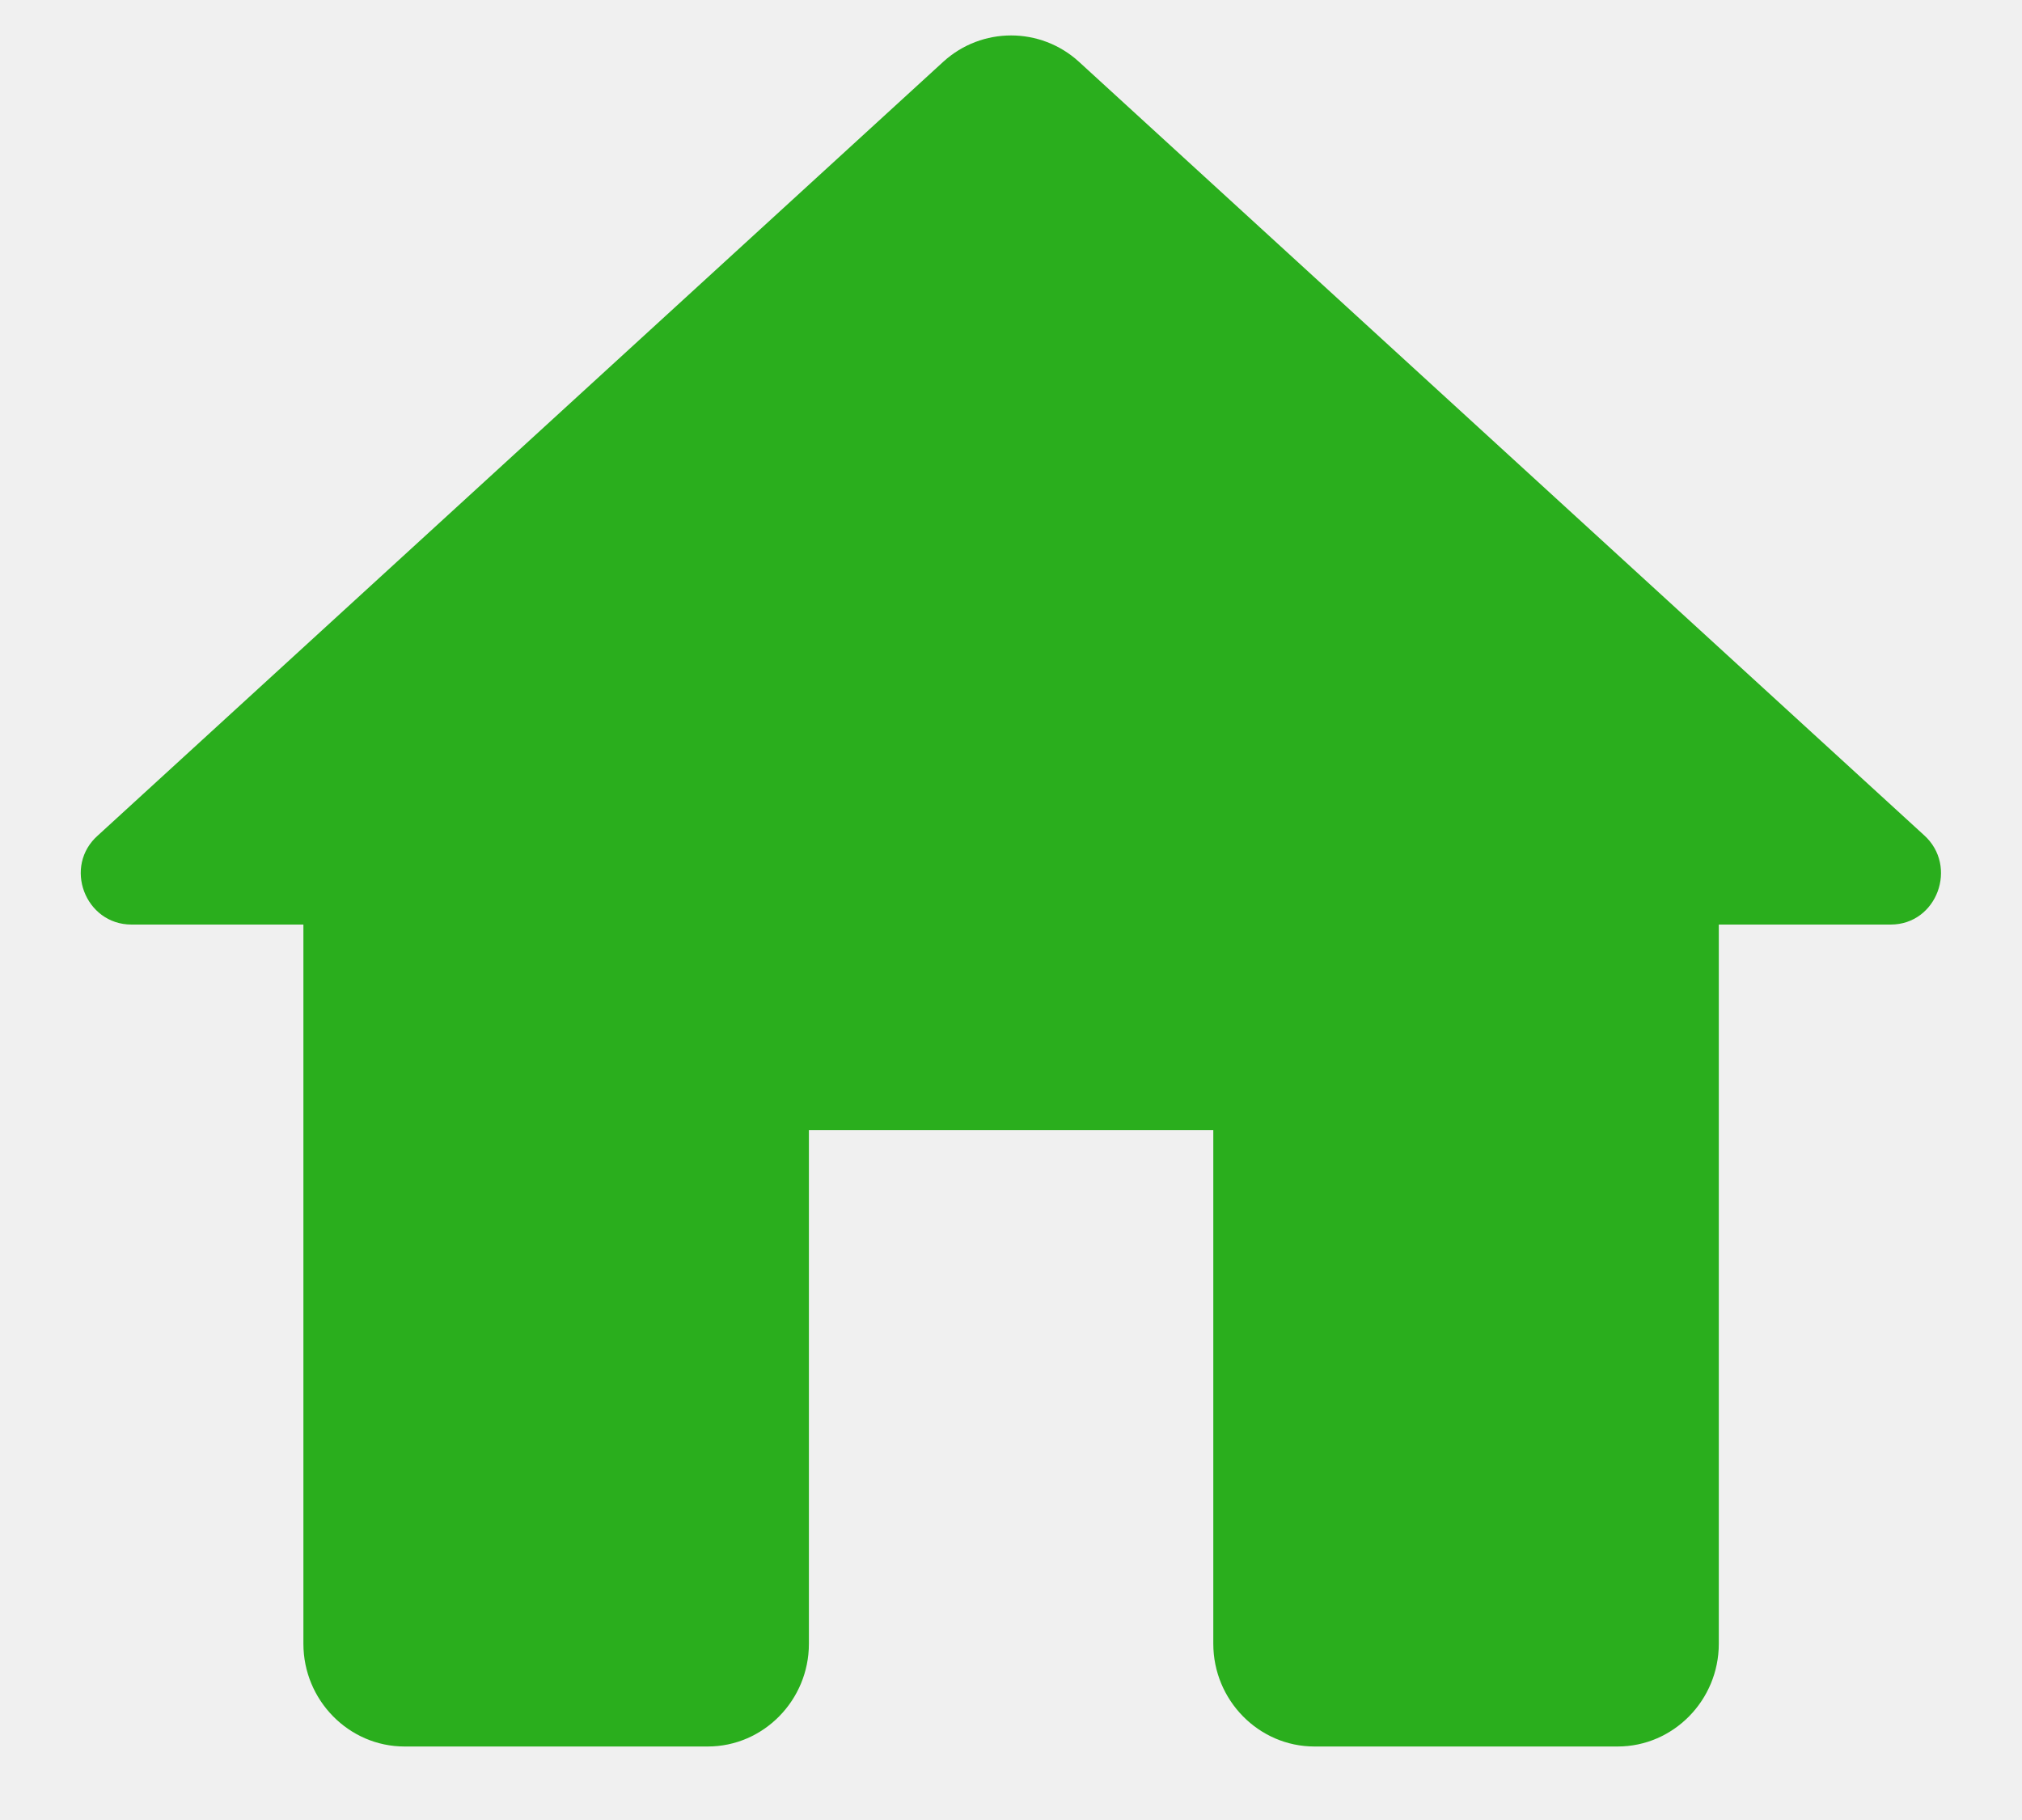
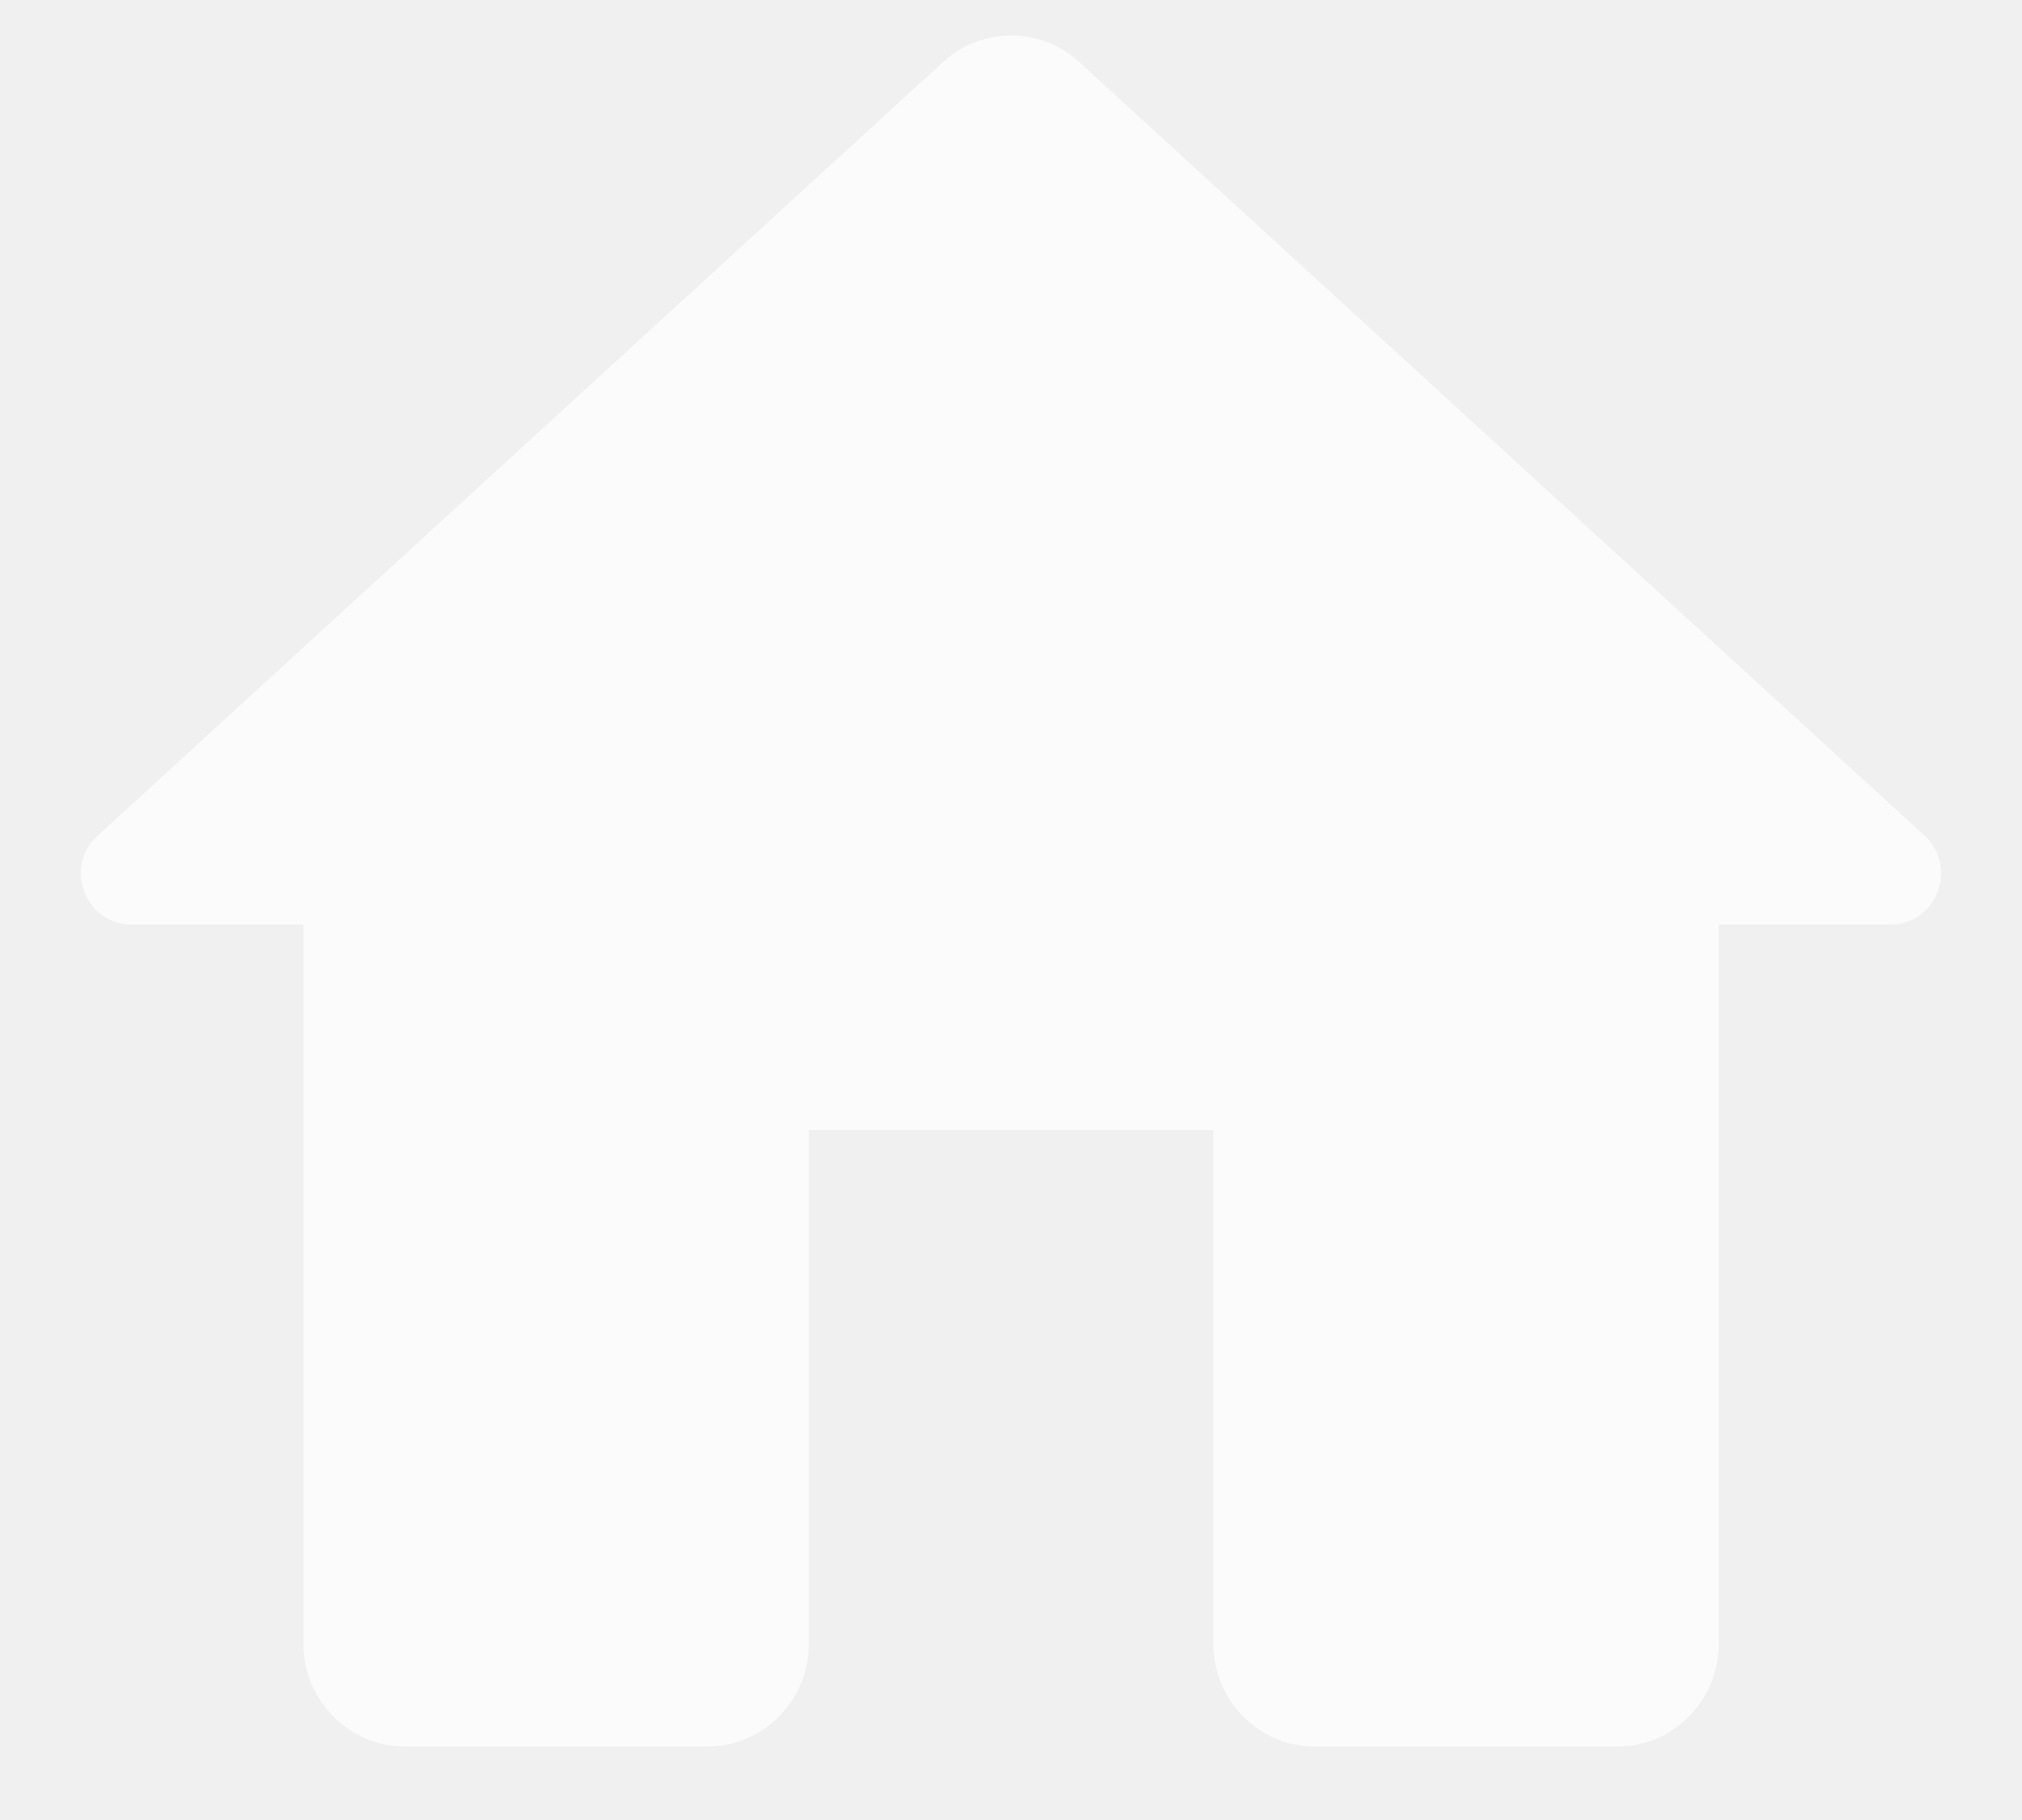
<svg xmlns="http://www.w3.org/2000/svg" width="20" height="18" viewBox="0 0 20 18" fill="none">
-   <g clip-path="url(#clip0_60_3632)">
-     <path fill-rule="evenodd" clip-rule="evenodd" d="M12.001 16.257V11.177H8.001V16.257C8.001 16.816 7.551 17.273 7.001 17.273H4.001C3.451 17.273 3.001 16.816 3.001 16.257V9.144H1.301C0.841 9.144 0.621 8.565 0.971 8.26L9.331 0.61C9.711 0.264 10.291 0.264 10.671 0.61L19.031 8.26C19.371 8.565 19.161 9.144 18.701 9.144H17.001V16.257C17.001 16.816 16.551 17.273 16.001 17.273H13.001C12.451 17.273 12.001 16.816 12.001 16.257Z" fill="#2AAE1D" />
+   <g clip-path="url(#clip0_228_1413)">
+     <path fill-rule="evenodd" clip-rule="evenodd" d="M12.001 16.257V11.176H8.001V16.257C8.001 16.815 7.551 17.273 7.001 17.273H4.001C3.451 17.273 3.001 16.815 3.001 16.257V9.144H1.301C0.841 9.144 0.621 8.565 0.971 8.26L9.331 0.61C9.711 0.264 10.291 0.264 10.671 0.61L19.031 8.26C19.371 8.565 19.161 9.144 18.701 9.144H17.001V16.257C17.001 16.815 16.551 17.273 16.001 17.273H13.001C12.451 17.273 12.001 16.815 12.001 16.257Z" fill="white" fill-opacity="0.7" />
  </g>
  <defs>
-     <clipPath id="clip0_60_3632">
+     <clipPath id="clip0_228_1413">
      <rect width="20" height="17.273" fill="white" transform="matrix(-1 0 0 1 20 0)" />
    </clipPath>
  </defs>
</svg>
